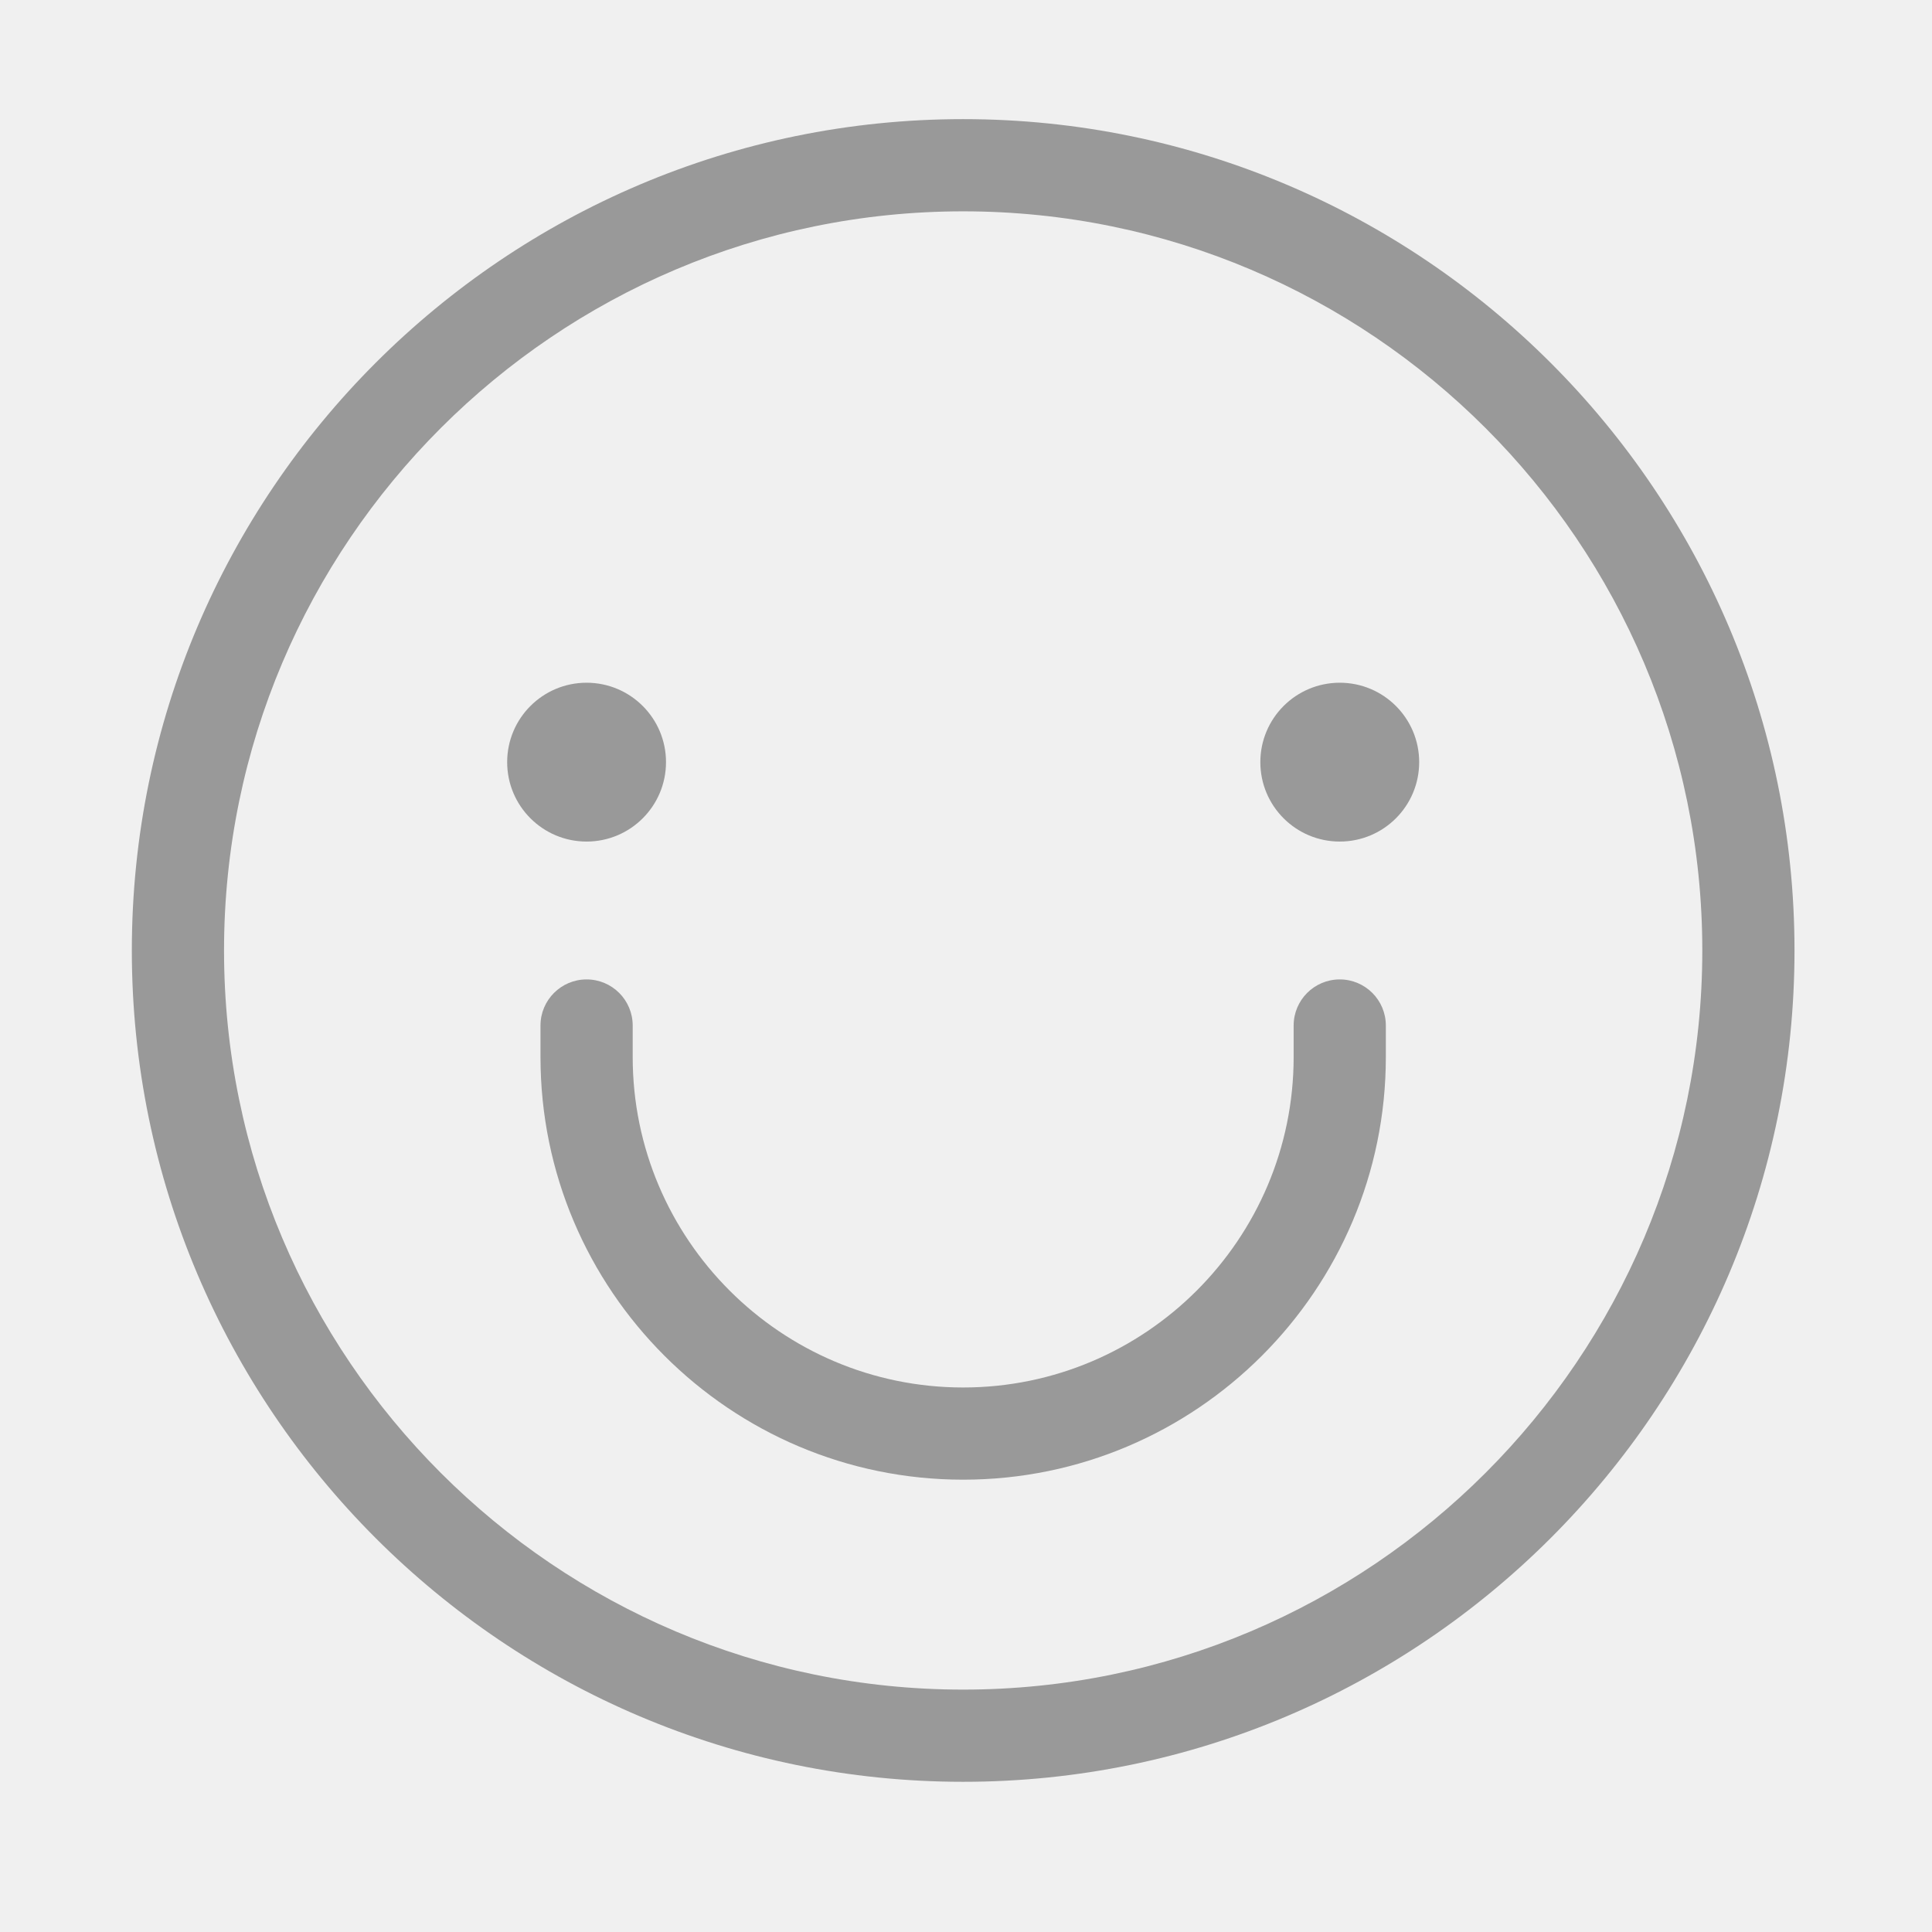
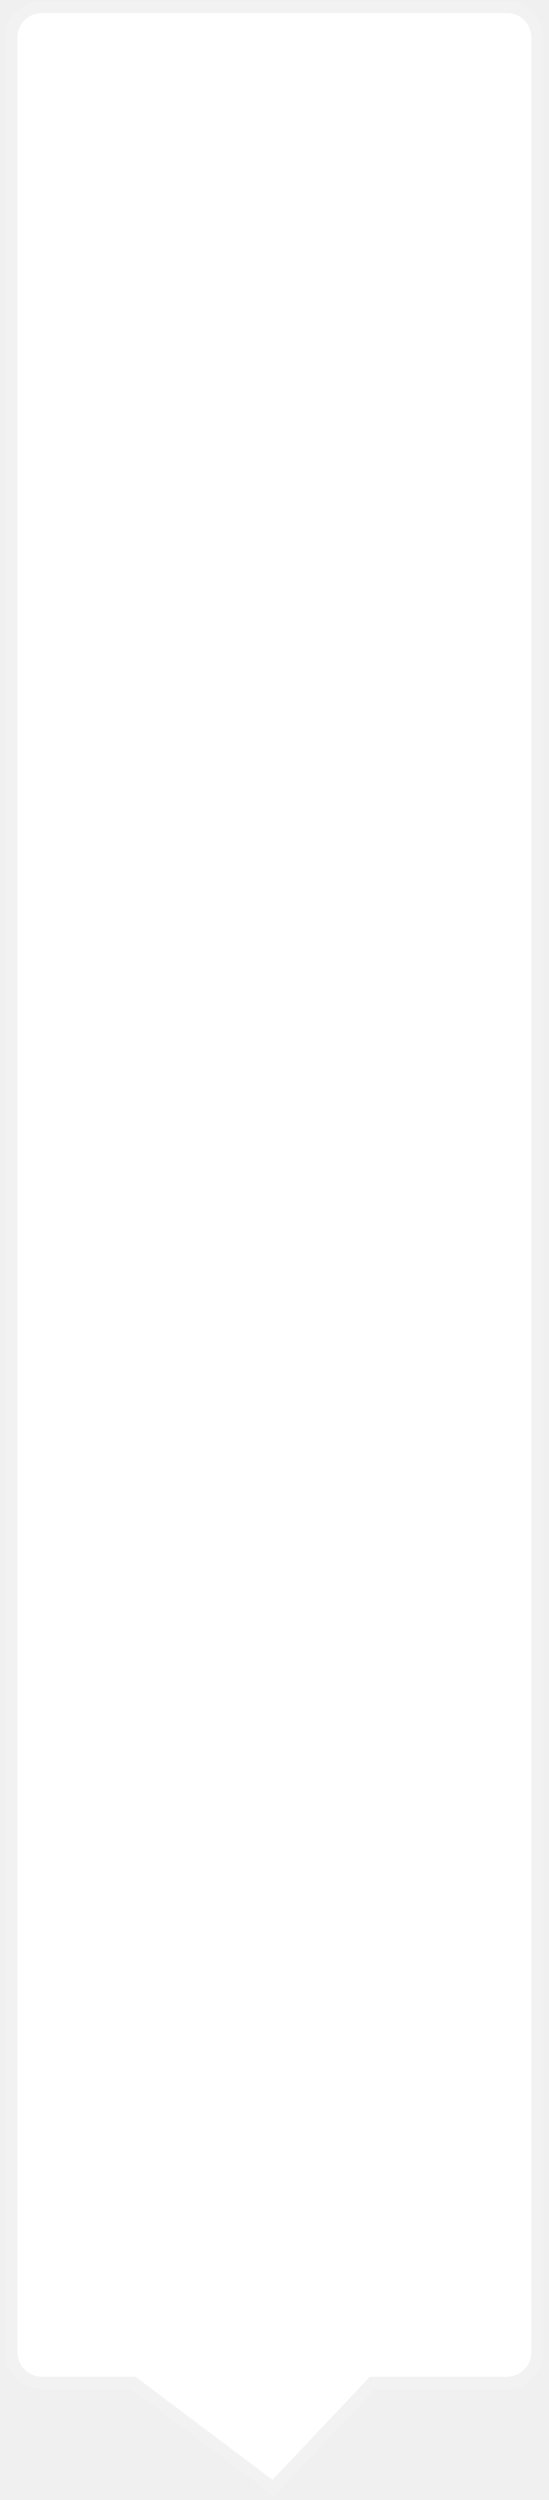
- <svg xmlns="http://www.w3.org/2000/svg" t="1493974460845" class="icon" style="" viewBox="0 0 1024 1024" version="1.1" p-id="1907" width="32" height="32">
-   <defs>
-     <style type="text/css" />
-   </defs>
-   <path d="M510.5 63.143c-242.956 0-440.625 197.661-440.625 440.625 0 242.965 197.669 440.625 440.625 440.625 242.958 0 440.625-197.66 440.625-440.625C951.125 260.805 753.457 63.143 510.5 63.143zM510.5 895.526c-216.009 0-391.757-175.74-391.757-391.757 0-216.017 175.749-391.757 391.757-391.757 216.011 0 391.757 175.741 391.757 391.757C902.256 719.786 726.511 895.526 510.5 895.526z" p-id="1908" fill="#999999" />
-   <path d="M710.094 519.112c-13.49 0-24.435 10.937-24.435 24.435l0 16.687c0 96.583-78.583 175.159-175.16 175.159-96.576 0-175.158-78.576-175.158-175.159l0-16.687c0-13.496-10.945-24.435-24.435-24.435-13.489 0-24.435 10.937-24.435 24.435l0 16.687c0 123.53 100.503 224.027 224.026 224.027s224.028-100.497 224.028-224.027l0-16.687C734.527 530.049 723.583 519.112 710.094 519.112z" p-id="1909" fill="#999999" />
-   <path d="M310.903 403.952m-42.093 0a41.134 41.134 0 1 0 84.185 0 41.134 41.134 0 1 0-84.185 0Z" p-id="1910" fill="#999999" />
-   <path d="M710.101 403.952m-42.094 0a41.135 41.135 0 1 0 84.187 0 41.135 41.135 0 1 0-84.187 0Z" p-id="1911" fill="#999999" />
+ <svg xmlns="http://www.w3.org/2000/svg" version="1.1" width="45px" height="205px">
+   <g transform="matrix(1 0 0 1 -139 -105 )">
+     <path d="M 139.931 297.89  C 139.931 297.89  139.931 108.071  139.931 108.071  C 139.931 106.69  141.05 105.571  142.431 105.571  C 142.431 105.571  180.569 105.571  180.569 105.571  C 181.95 105.571  183.069 106.69  183.069 108.071  C 183.069 108.071  183.069 297.89  183.069 297.89  C 183.069 299.271  181.95 300.39  180.569 300.39  C 180.569 300.39  169.551 300.39  169.551 300.39  C 169.551 300.39  161.401 309.01  161.401 309.01  C 161.401 309.01  149.933 300.39  149.933 300.39  C 149.933 300.39  142.431 300.39  142.431 300.39  C 141.05 300.39  139.931 299.271  139.931 297.89  Z " fill-rule="nonzero" fill="#ffffff" stroke="none" />
+     <path d="M 139.431 297.89  C 139.431 297.89  139.431 108.071  139.431 108.071  C 139.431 106.414  140.774 105.071  142.431 105.071  C 142.431 105.071  180.569 105.071  180.569 105.071  C 182.226 105.071  183.569 106.414  183.569 108.071  C 183.569 108.071  183.569 297.89  183.569 297.89  C 183.569 299.547  182.226 300.89  180.569 300.89  C 180.569 300.89  169.766 300.89  169.766 300.89  C 169.766 300.89  161.457 309.678  161.457 309.678  C 161.457 309.678  149.766 300.89  149.766 300.89  C 149.766 300.89  142.431 300.89  142.431 300.89  C 140.774 300.89  139.431 299.547  139.431 297.89  Z M 140.431 297.89  C 140.431 298.995  141.326 299.89  142.431 299.89  C 142.431 299.89  150.1 299.89  150.1 299.89  C 150.1 299.89  161.344 308.342  161.344 308.342  C 161.344 308.342  169.335 299.89  169.335 299.89  C 169.335 299.89  180.569 299.89  180.569 299.89  C 181.674 299.89  182.569 298.995  182.569 297.89  C 182.569 297.89  182.569 108.071  182.569 108.071  C 182.569 106.966  181.674 106.071  180.569 106.071  C 180.569 106.071  142.431 106.071  142.431 106.071  C 141.326 106.071  140.431 106.966  140.431 108.071  C 140.431 108.071  140.431 297.89  140.431 297.89  Z " fill-rule="nonzero" fill="#f2f2f2" stroke="none" />
+   </g>
</svg>
